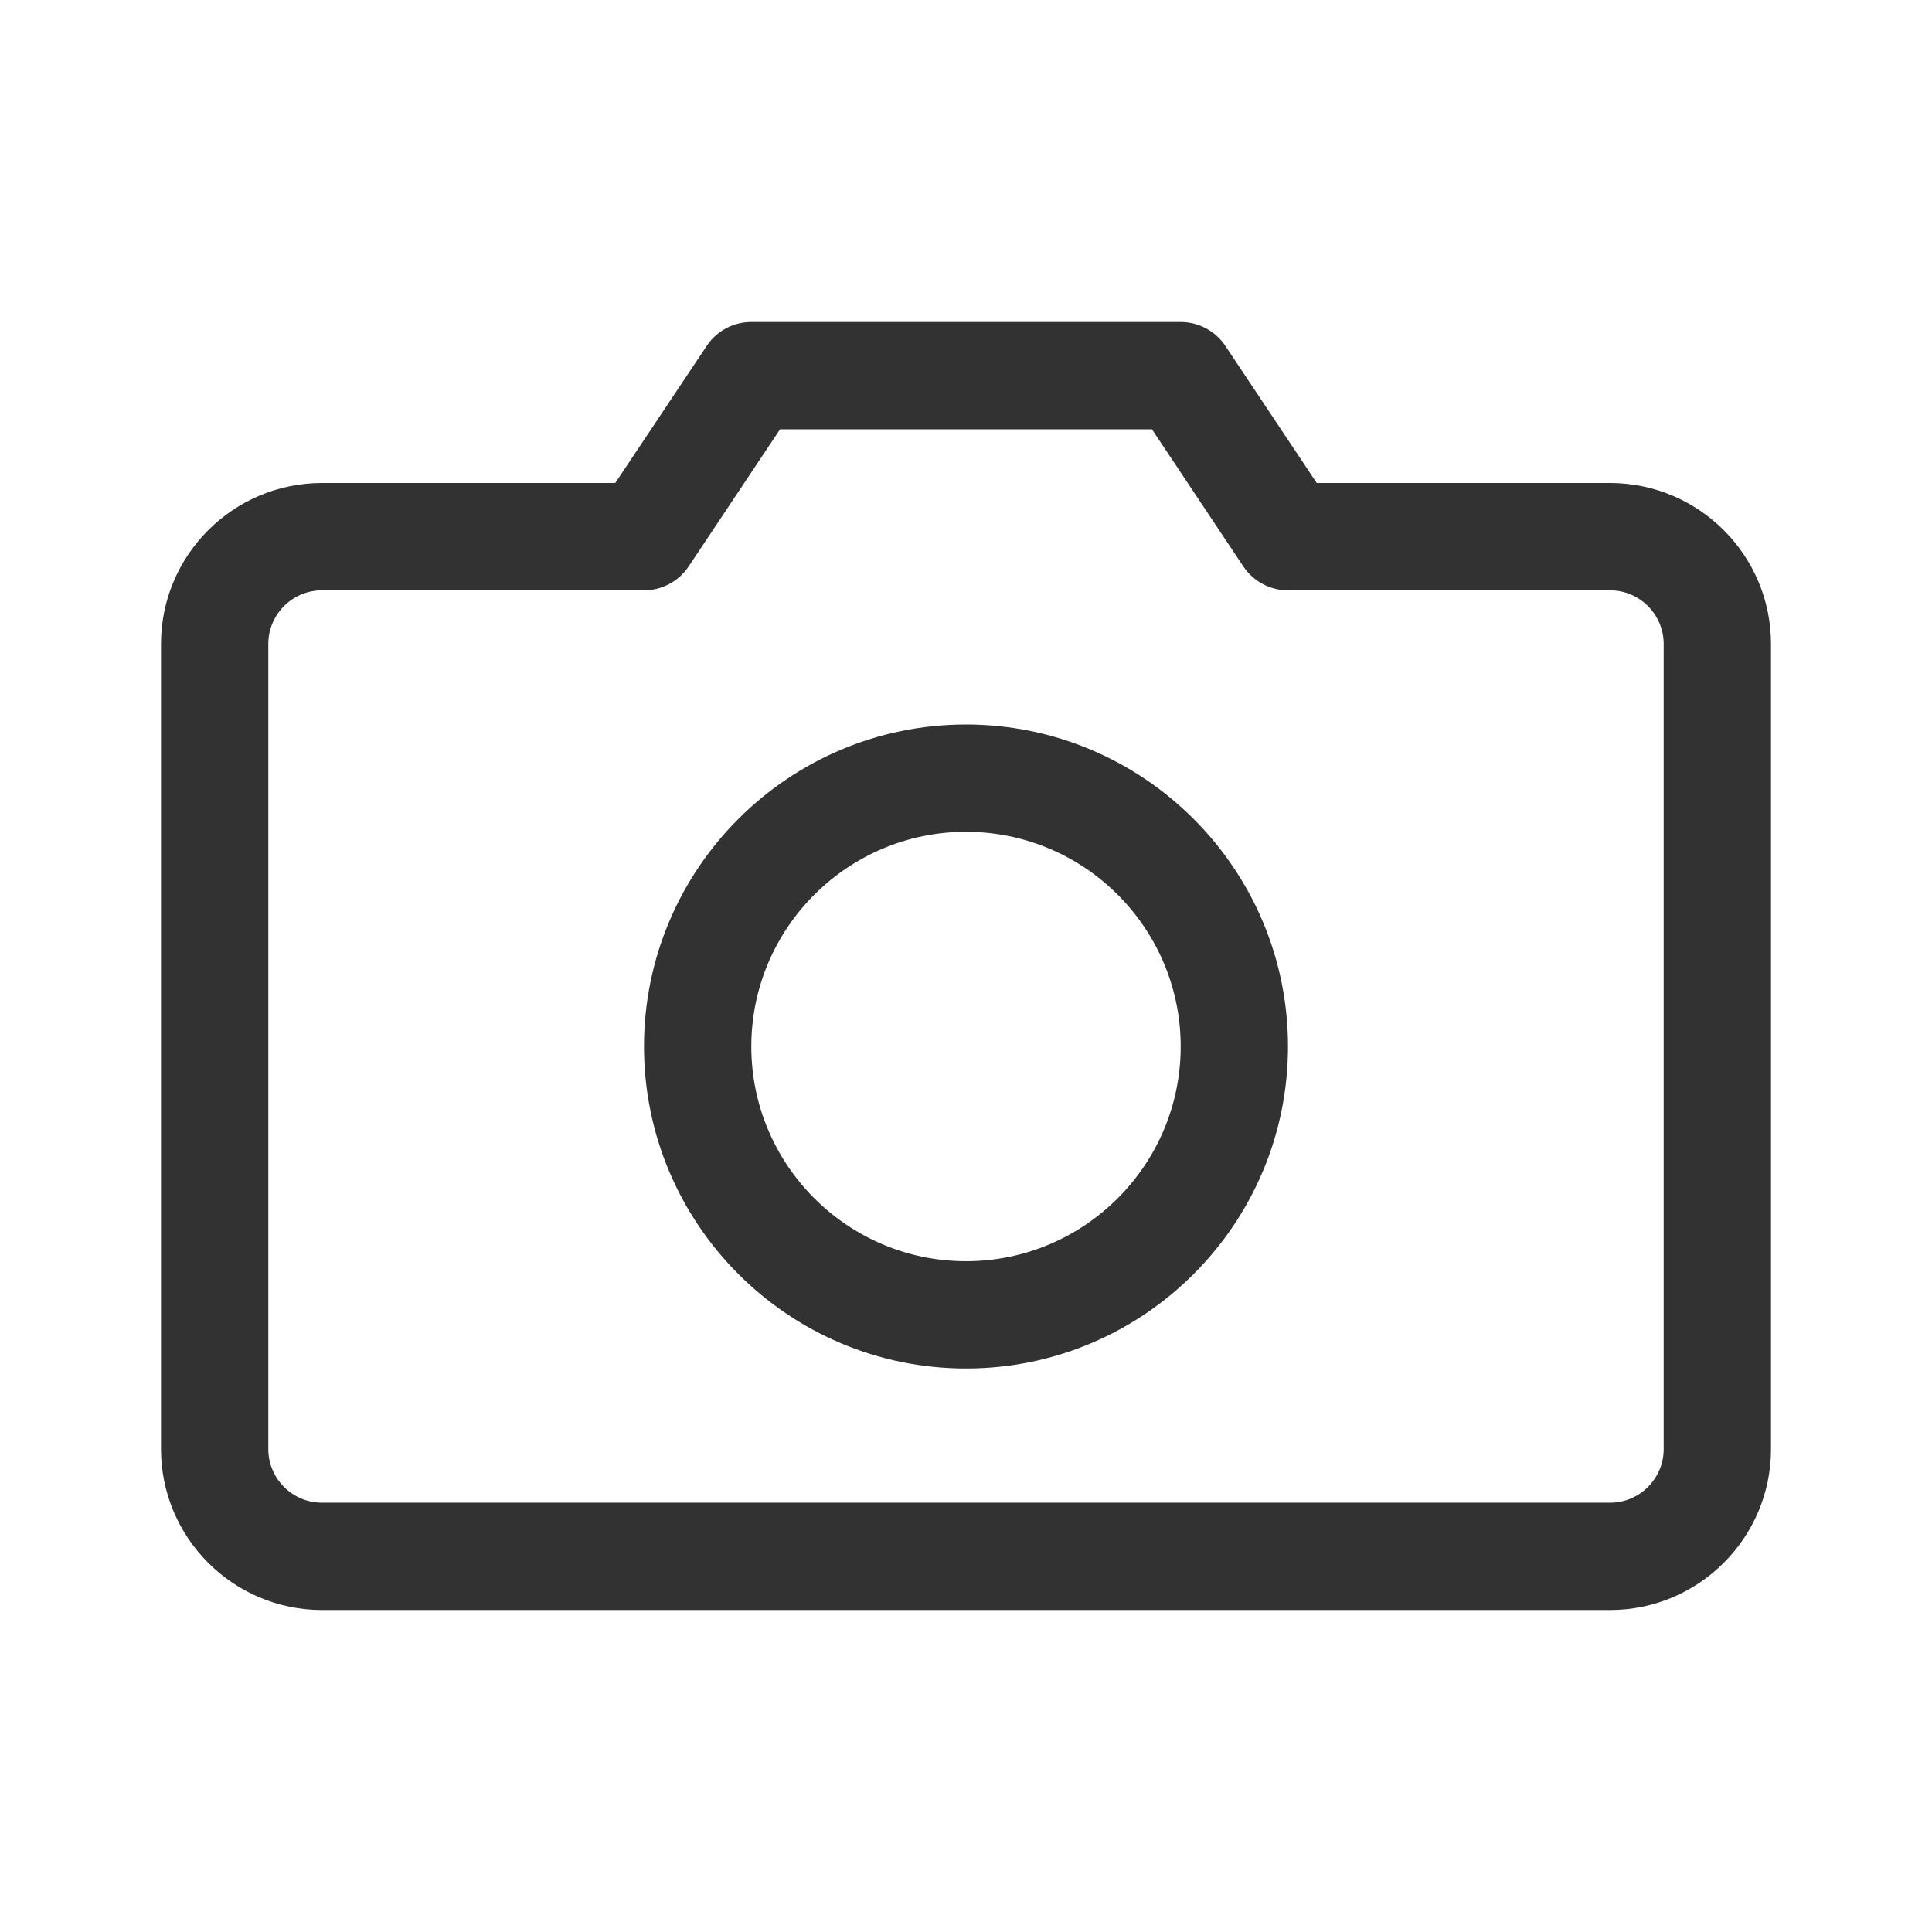
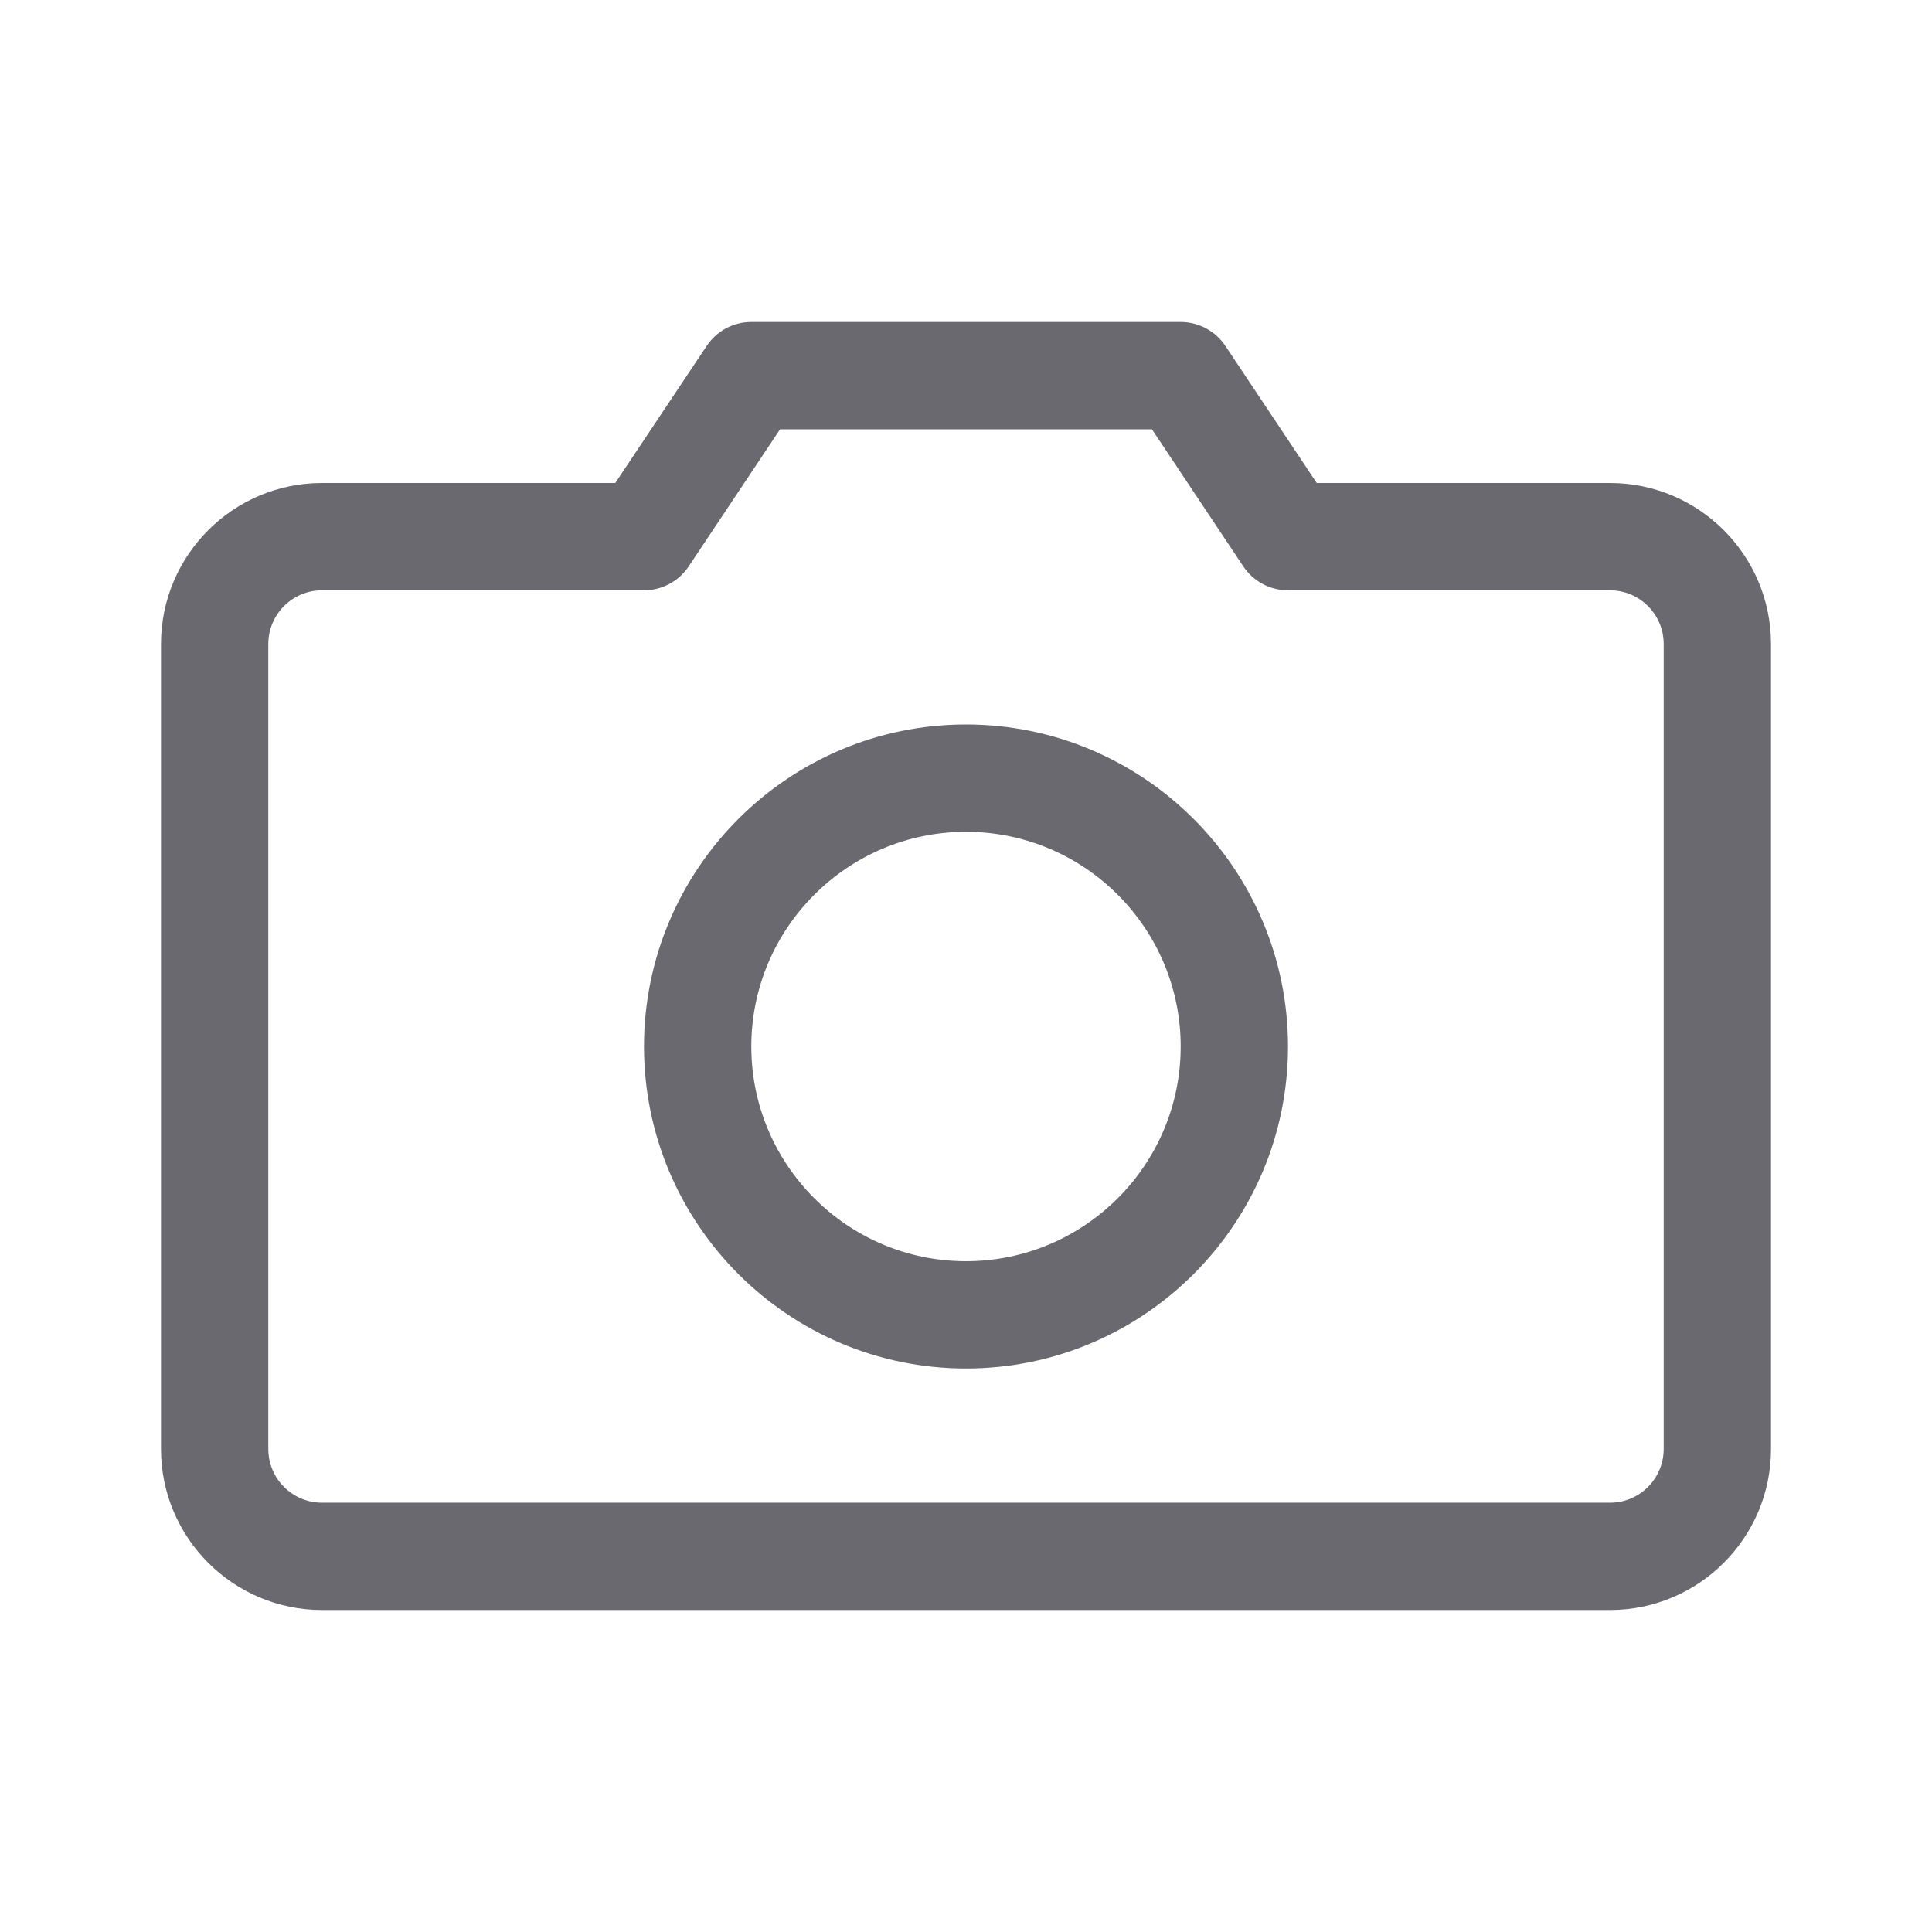
<svg xmlns="http://www.w3.org/2000/svg" version="1.1" id="Layer_1" x="0px" y="0px" viewBox="0 0 24 24" style="enable-background:new 0 0 24 24;" xml:space="preserve">
  <style type="text/css">
- 	.st0{fill:#323232;}
+ 	.st0{fill:#69696F;}
</style>
  <g>
    <path class="st0" d="M12,9c-2.206,0-4,1.794-4,4s1.794,4,4,4s4-1.794,4-4S14.206,9,12,9z M12,15.667   c-1.47,0-2.667-1.196-2.667-2.667c0-1.47,1.196-2.667,2.667-2.667s2.667,1.196,2.667,2.667S13.471,15.667,12,15.667z" />
    <path class="st0" d="M20,6h-3.643l-1.135-1.703C15.098,4.111,14.889,4,14.667,4H9.333C9.11,4,8.902,4.111,8.779,4.297L7.643,6H4   C2.897,6,2,6.897,2,8v10c0,1.103,0.897,2,2,2h16c1.103,0,2-0.897,2-2V8C22,6.897,21.103,6,20,6z M20.667,18   c0,0.368-0.299,0.667-0.667,0.667H4c-0.368,0-0.667-0.299-0.667-0.667V8c0-0.368,0.299-0.667,0.667-0.667h4   c0.223,0,0.431-0.111,0.555-0.297L9.69,5.333h4.62l1.135,1.703C15.569,7.222,15.777,7.333,16,7.333h4   c0.368,0,0.667,0.299,0.667,0.667V18z" />
  </g>
</svg>
